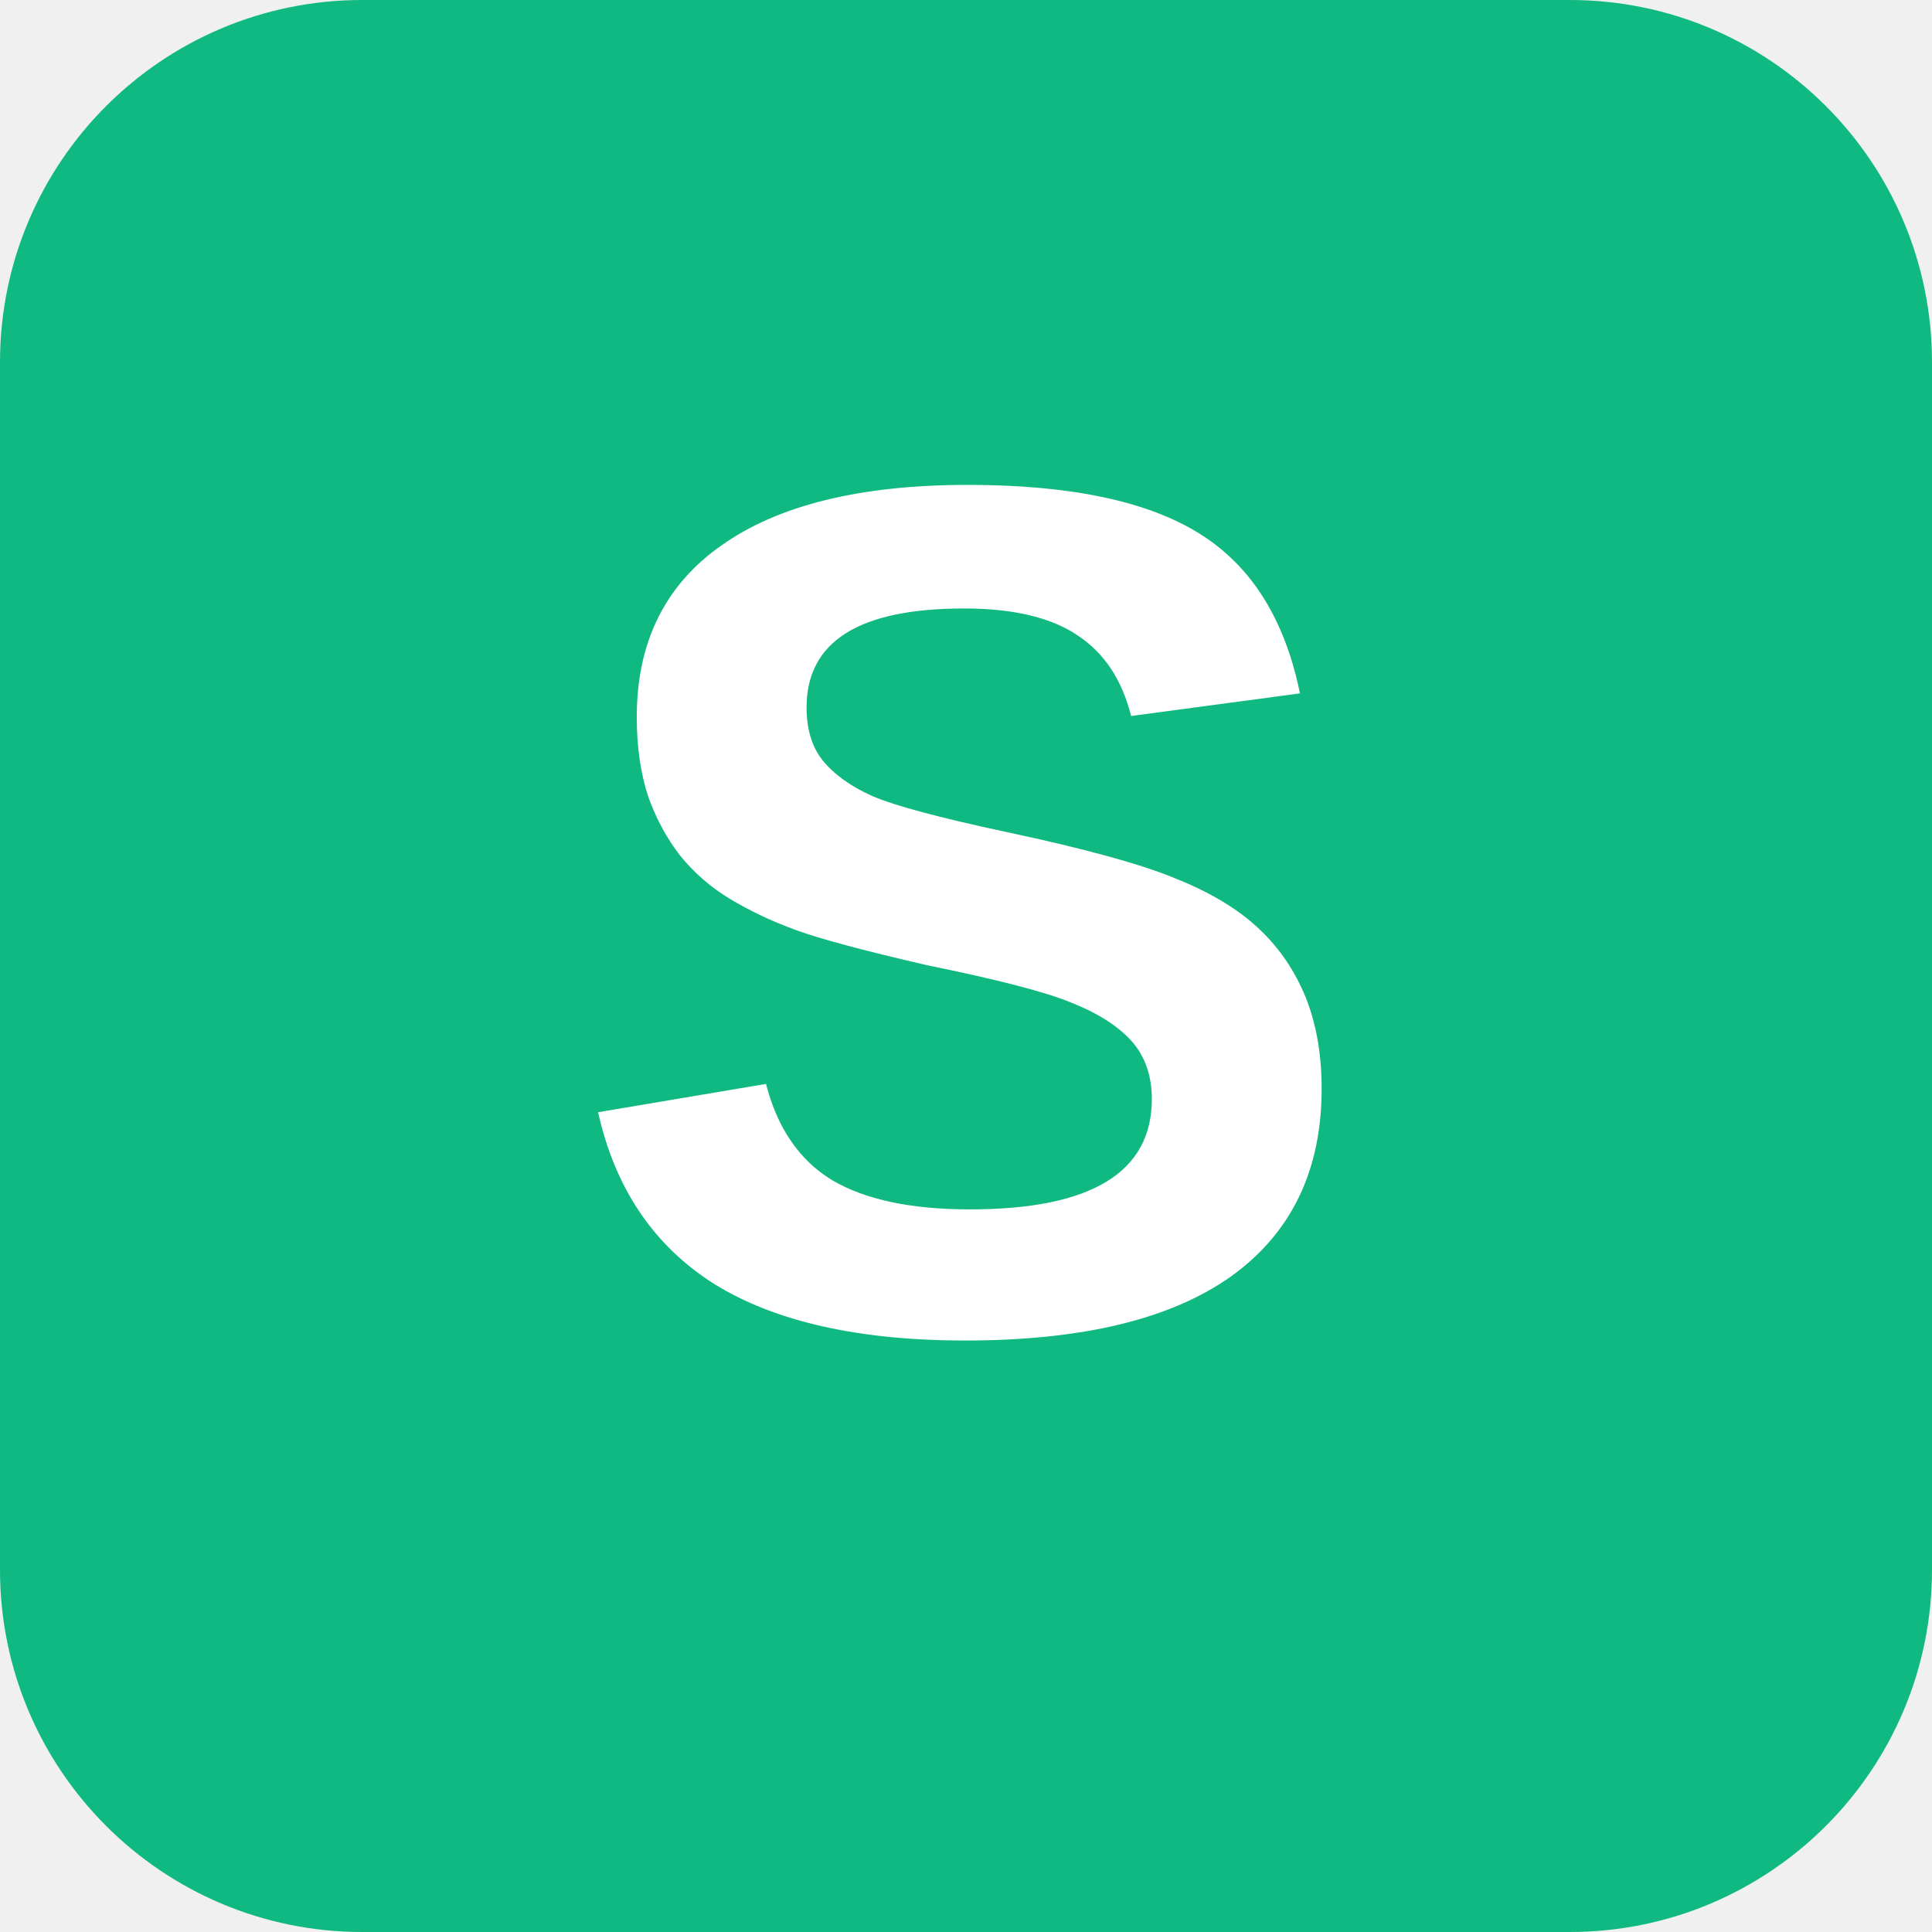
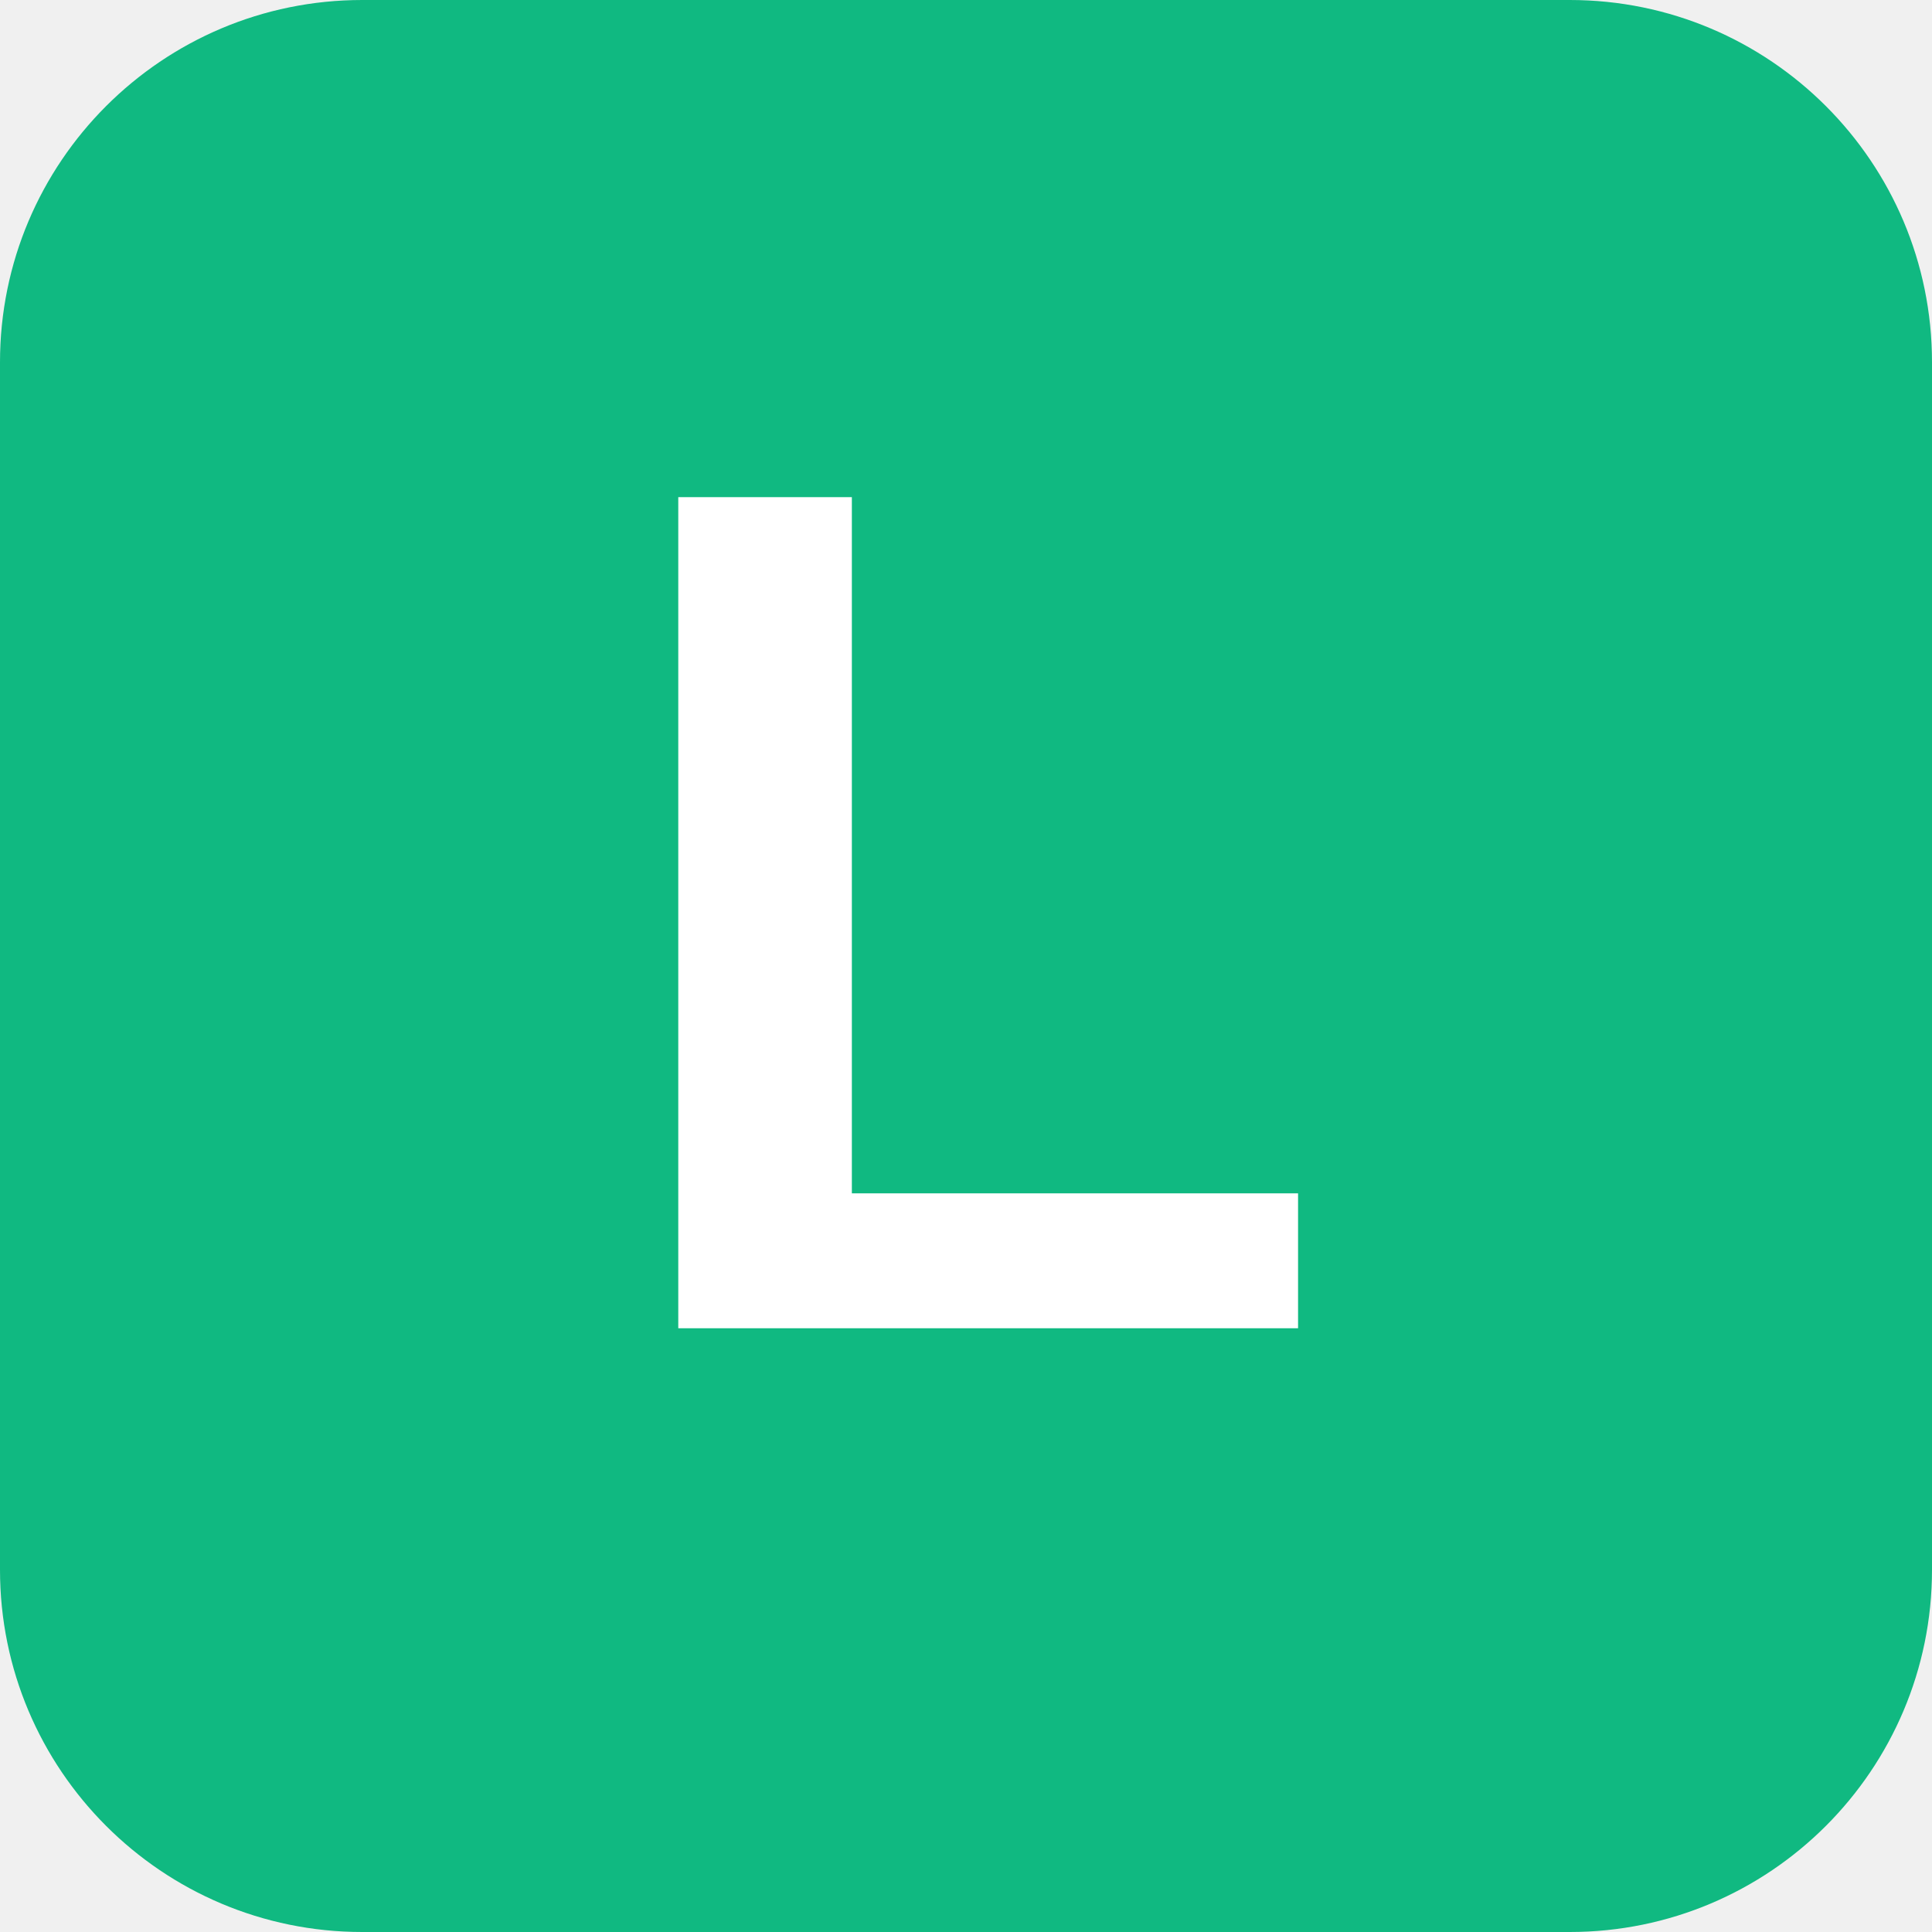
<svg xmlns="http://www.w3.org/2000/svg" width="32" height="32" viewBox="0 0 32 32" fill="none">
  <rect width="32" height="32" rx="6" fill="#10B981" />
-   <text x="16" y="22" font-family="Arial, sans-serif" font-size="20" font-weight="bold" text-anchor="middle" fill="white">S</text>
+   <text x="16" y="22" font-family="Arial, sans-serif" font-size="20" font-weight="bold" text-anchor="middle" fill="white">L</text>
</svg>
